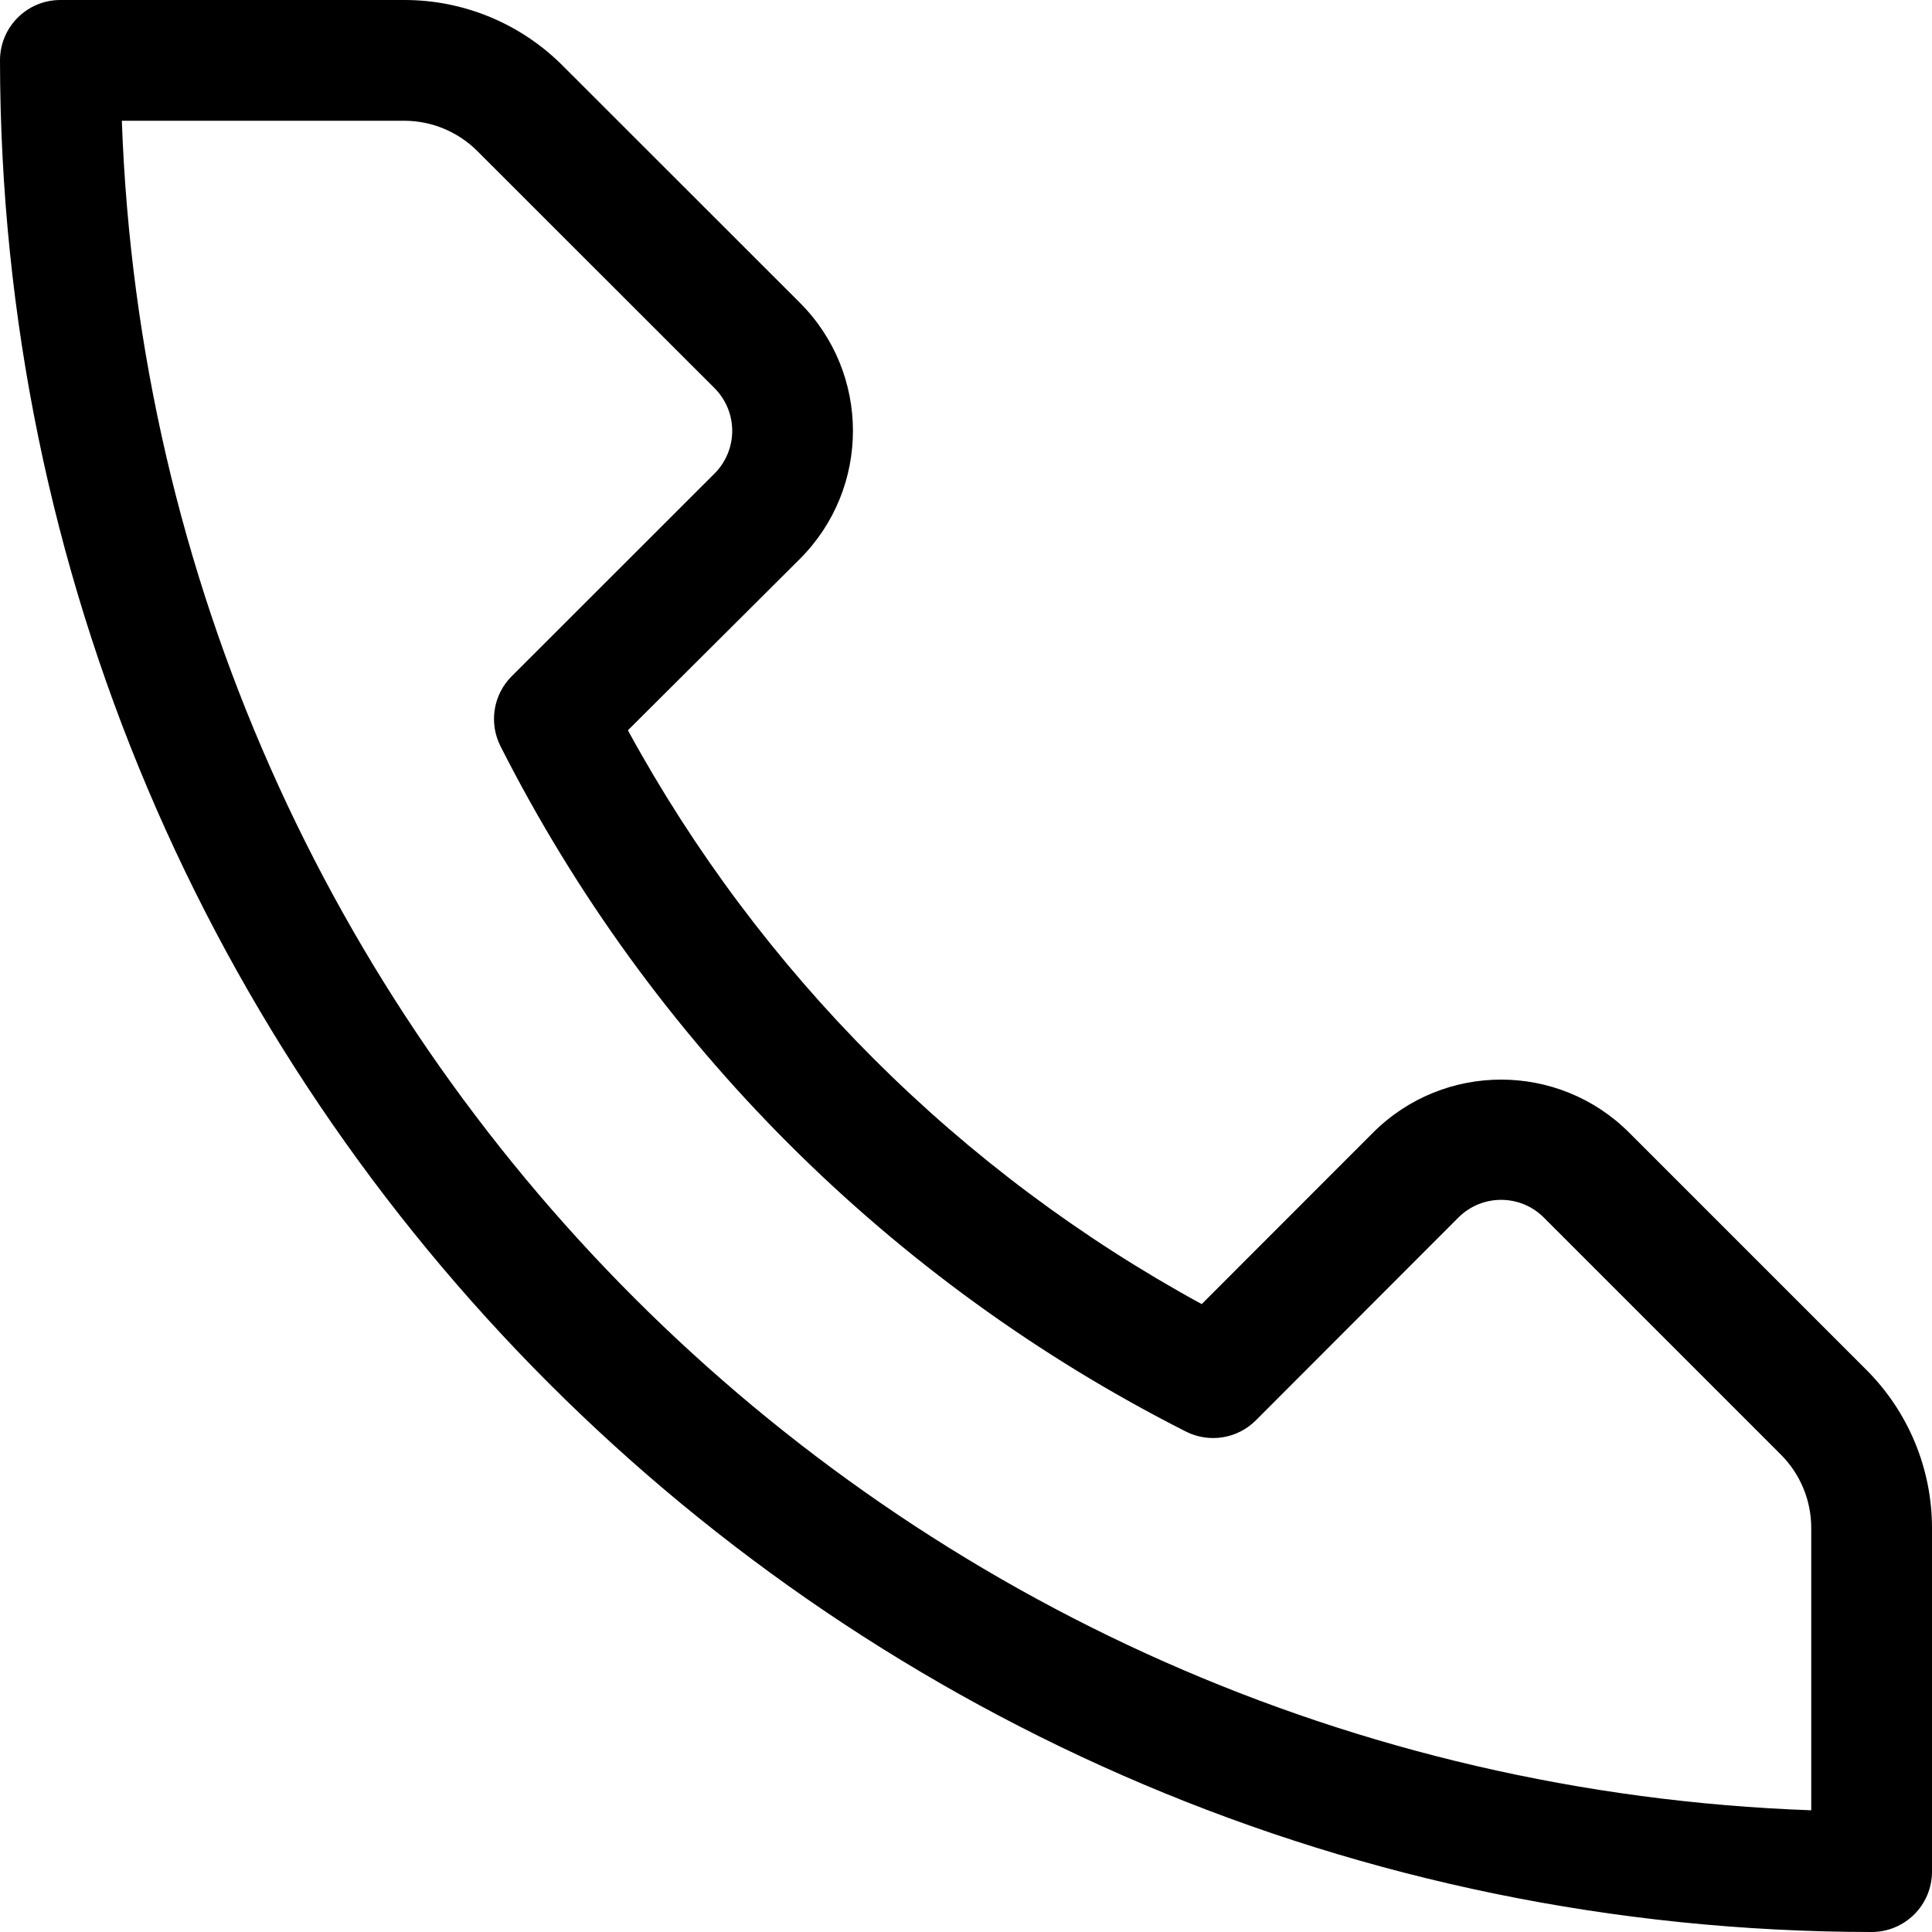
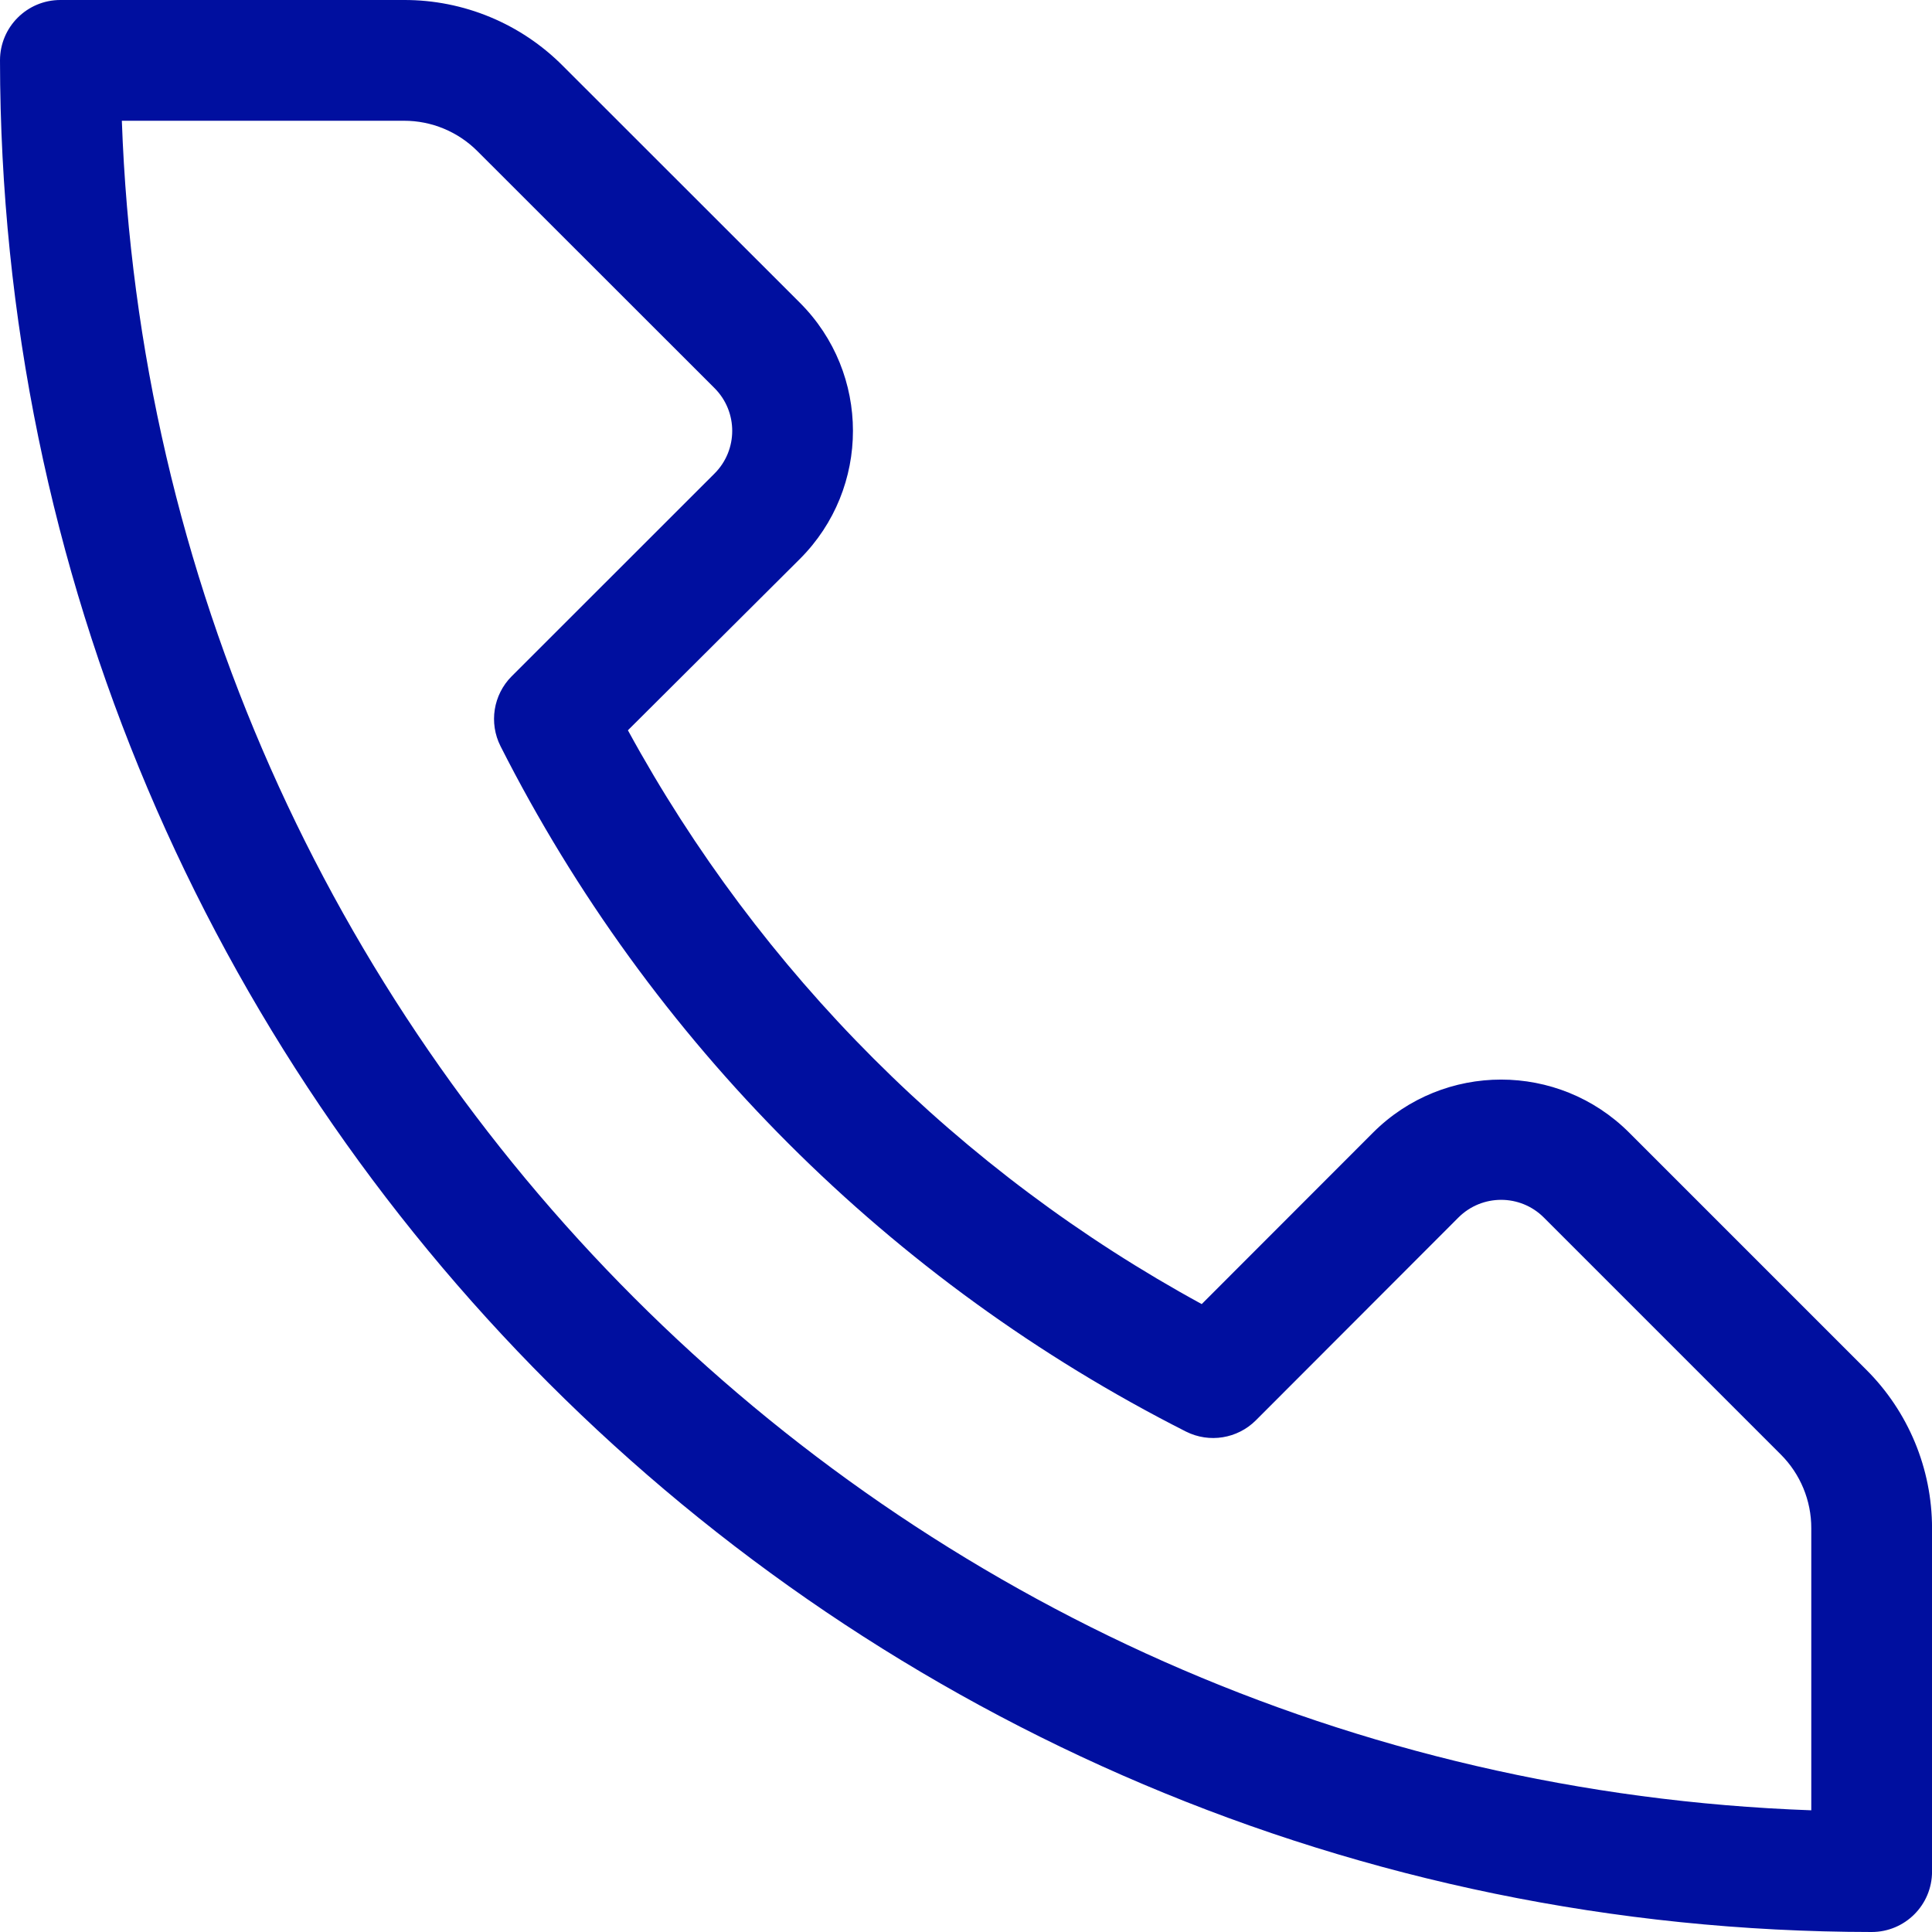
- <svg xmlns="http://www.w3.org/2000/svg" fill="#000000" width="800px" height="800px" viewBox="0 0 16 16" id="telephone-16px">
-   <path id="Path_27" data-name="Path 27" d="M35.5,16A15.517,15.517,0,0,1,20,.5a.5.5,0,0,1,.5-.5h2.845a1.849,1.849,0,0,1,1.317.546l1.962,1.961a1.5,1.5,0,0,1,0,2.122L25.2,6.048A11.907,11.907,0,0,0,29.952,10.8l1.419-1.42a1.5,1.5,0,0,1,2.121,0l1.962,1.962A1.852,1.852,0,0,1,36,12.656V15.5A.5.5,0,0,1,35.5,16ZM21.009,1A14.52,14.52,0,0,0,35,14.992V12.656a.859.859,0,0,0-.253-.611l-1.962-1.962a.5.5,0,0,0-.707,0L30.4,11.763a.5.5,0,0,1-.578.093A12.893,12.893,0,0,1,24.145,6.18a.5.5,0,0,1,.092-.579l1.68-1.679a.5.5,0,0,0,0-.708L23.955,1.253A.858.858,0,0,0,23.345,1Z" transform="translate(-20)" />
+ <svg xmlns="http://www.w3.org/2000/svg" id="Capa_2" data-name="Capa 2" viewBox="0 0 551.65 551.65">
+   <defs>
+     <style>
+       .cls-1 {
+         fill: #000f9f;
+       }
+     </style>
+   </defs>
+   <g id="Capa_1-2" data-name="Capa 1">
+     <path id="Path_27" data-name="Path 27" class="cls-1" d="M534.41,551.65C239.4,551.33.32,312.25,0,17.24,0,7.72,7.72,0,17.24,0h98.09c17.04-.05,33.4,6.73,45.41,18.83l67.65,67.61c20.2,20.19,20.21,52.94.02,73.14,0,0-.02.02-.02.02l-49.1,48.92c37.75,69.21,94.63,126.09,163.84,163.84l48.92-48.96c20.2-20.19,52.93-20.19,73.13,0l67.65,67.65c12.06,11.99,18.83,28.3,18.83,45.3v98.06c0,9.52-7.72,17.24-17.24,17.24ZM34.79,34.48c9.38,262.44,219.95,473.02,482.39,482.42v-80.54c.02-7.9-3.12-15.49-8.72-21.07l-67.65-67.65c-6.73-6.73-17.64-6.73-24.38,0l-57.85,57.92c-5.26,5.25-13.29,6.54-19.93,3.21-84.41-42.74-152.98-111.3-195.73-195.7-3.36-6.64-2.08-14.69,3.17-19.96l57.92-57.89c6.74-6.72,6.75-17.64.03-24.38-.01-.01-.02-.02-.03-.03l-67.65-67.61c-5.57-5.6-13.14-8.74-21.03-8.72H34.79Z" />
+   </g>
</svg>
